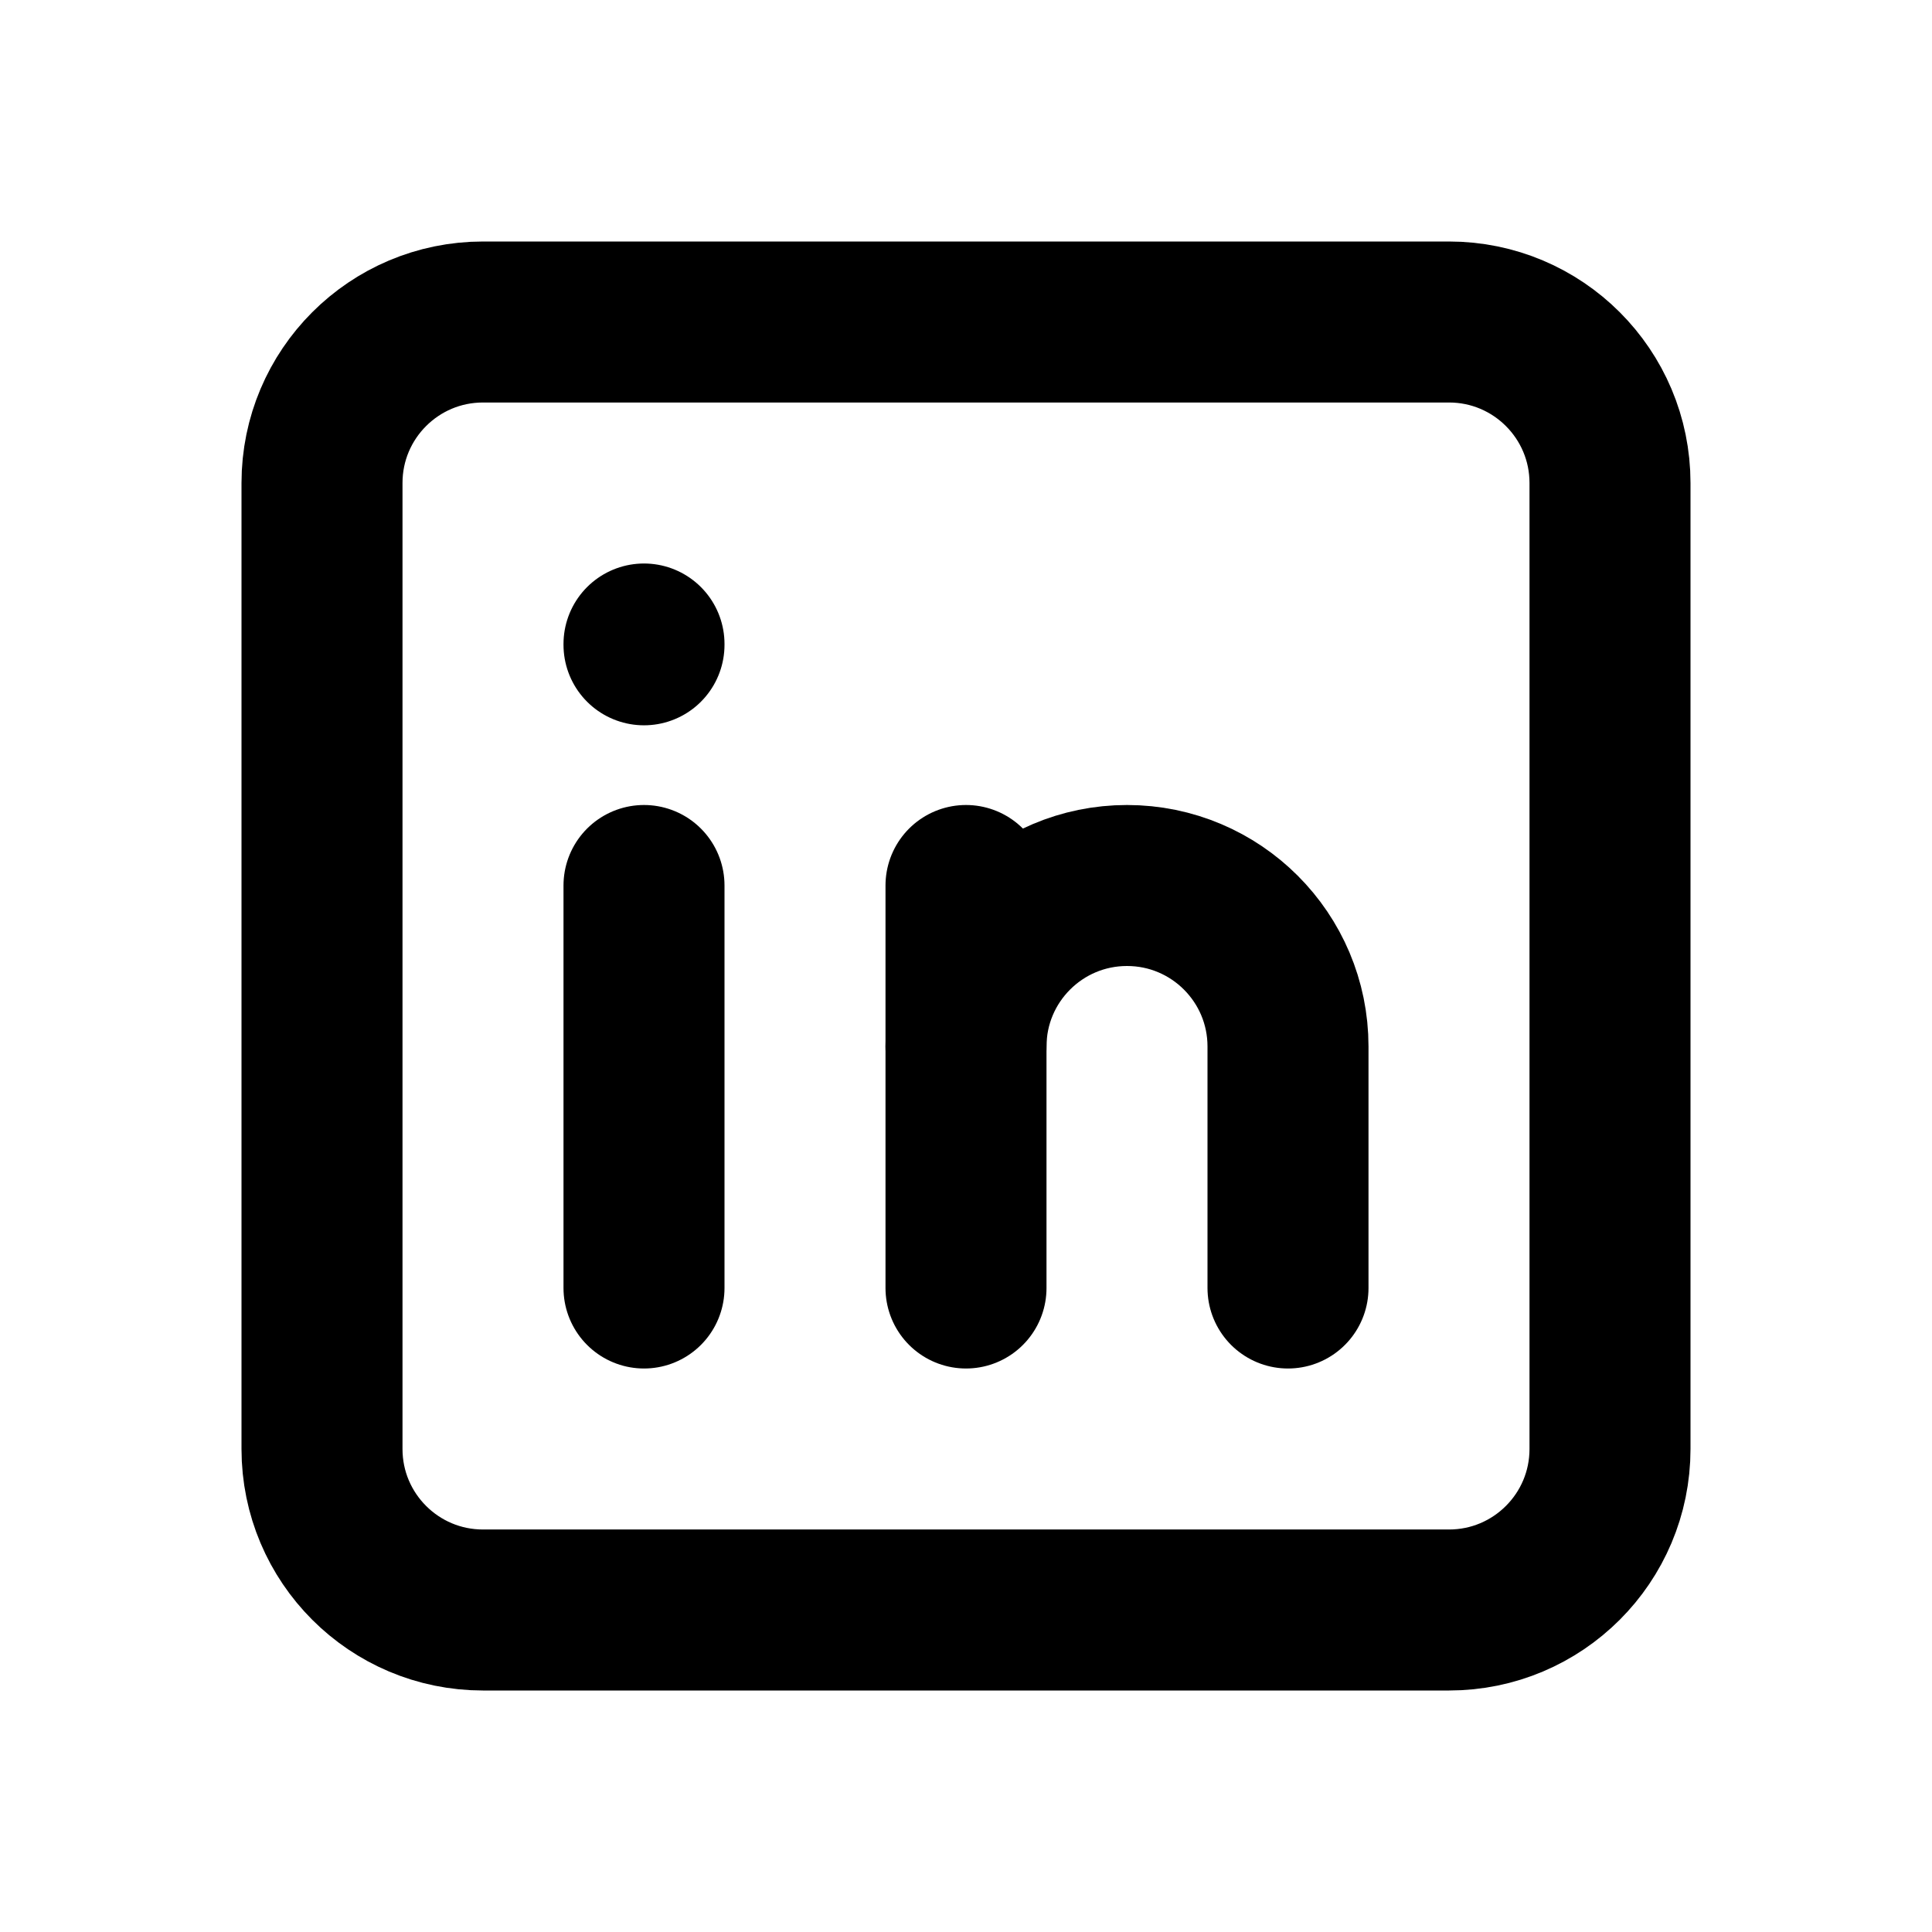
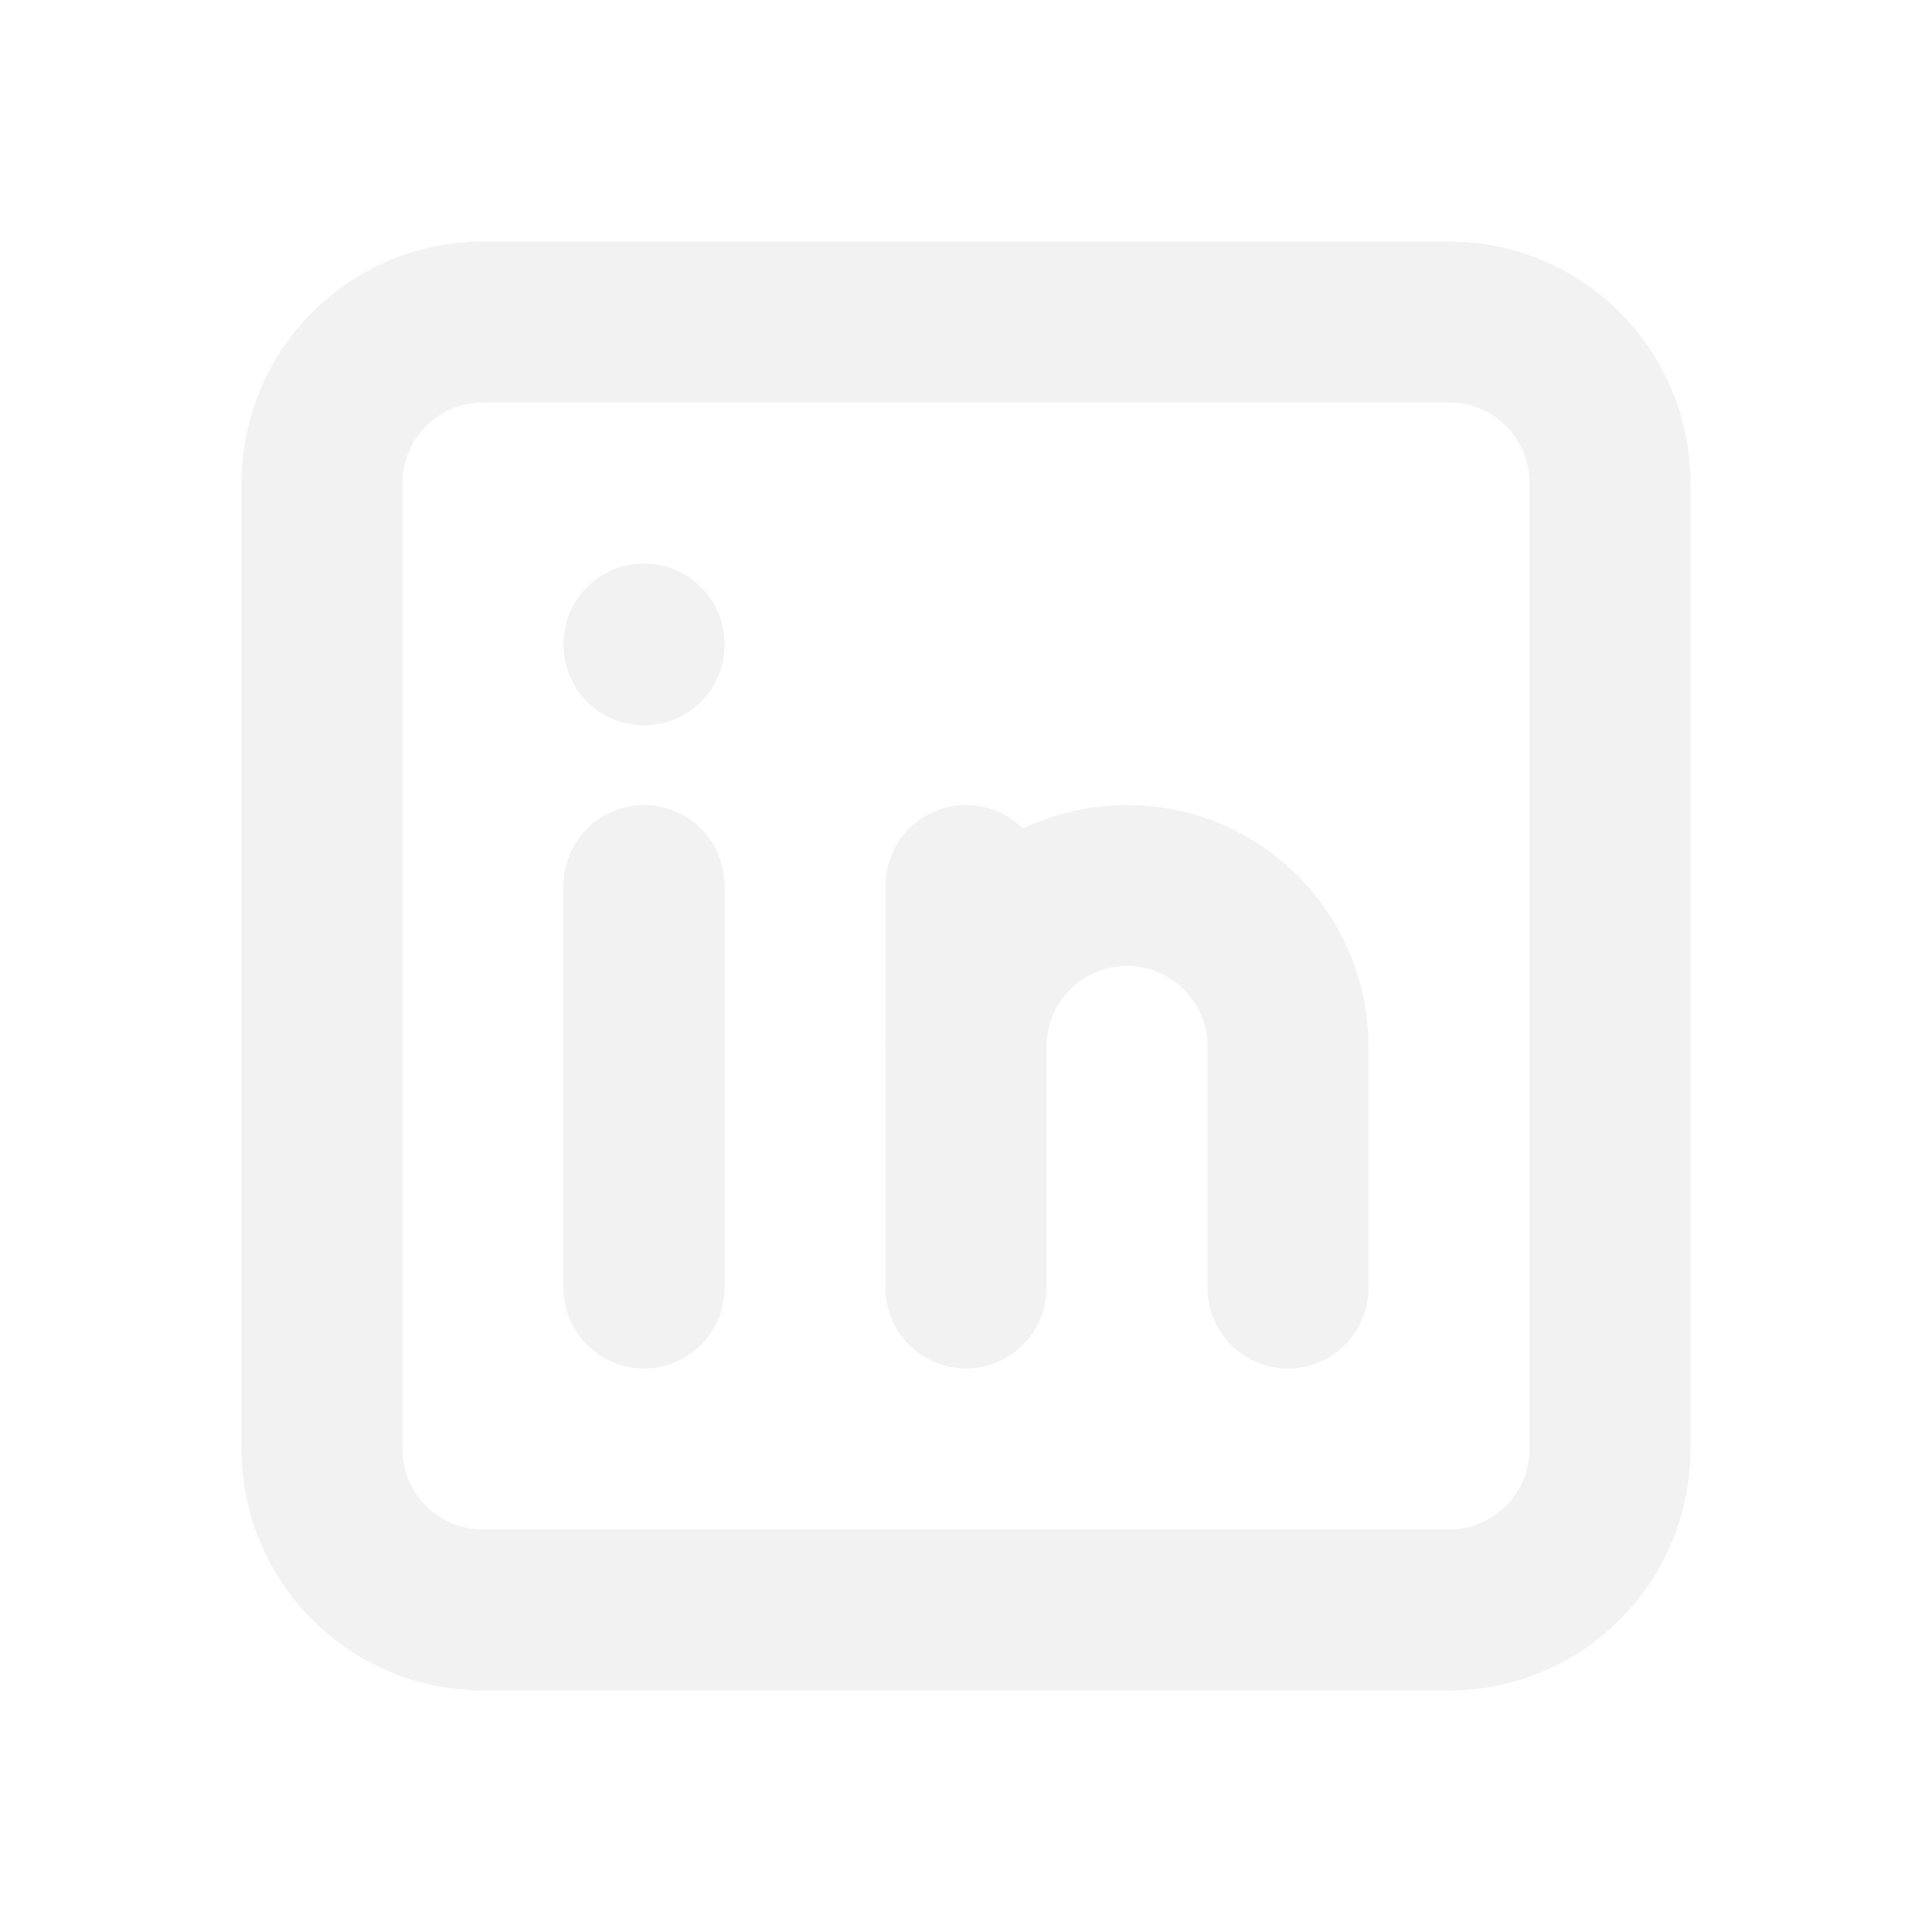
- <svg xmlns="http://www.w3.org/2000/svg" class="icon icon-tabler icon-tabler-brand-linkedin" width="24" height="24" viewBox="0 0 24 24" stroke-width="2" stroke="currentColor" fill="none" stroke-linecap="round" stroke-linejoin="round">
+ <svg xmlns="http://www.w3.org/2000/svg" class="icon icon-tabler icon-tabler-brand-linkedin" width="24" height="24" viewBox="0 0 24 24" stroke-width="2" stroke="#f2f2f2" fill="none" stroke-linecap="round" stroke-linejoin="round">
  <path stroke="none" d="M0 0h24v24H0z" fill="none" />
  <path d="M4 4m0 2a2 2 0 0 1 2 -2h12a2 2 0 0 1 2 2v12a2 2 0 0 1 -2 2h-12a2 2 0 0 1 -2 -2z" />
  <path d="M8 11l0 5" />
  <path d="M8 8l0 .01" />
  <path d="M12 16l0 -5" />
  <path d="M16 16v-3a2 2 0 0 0 -4 0" />
</svg>
